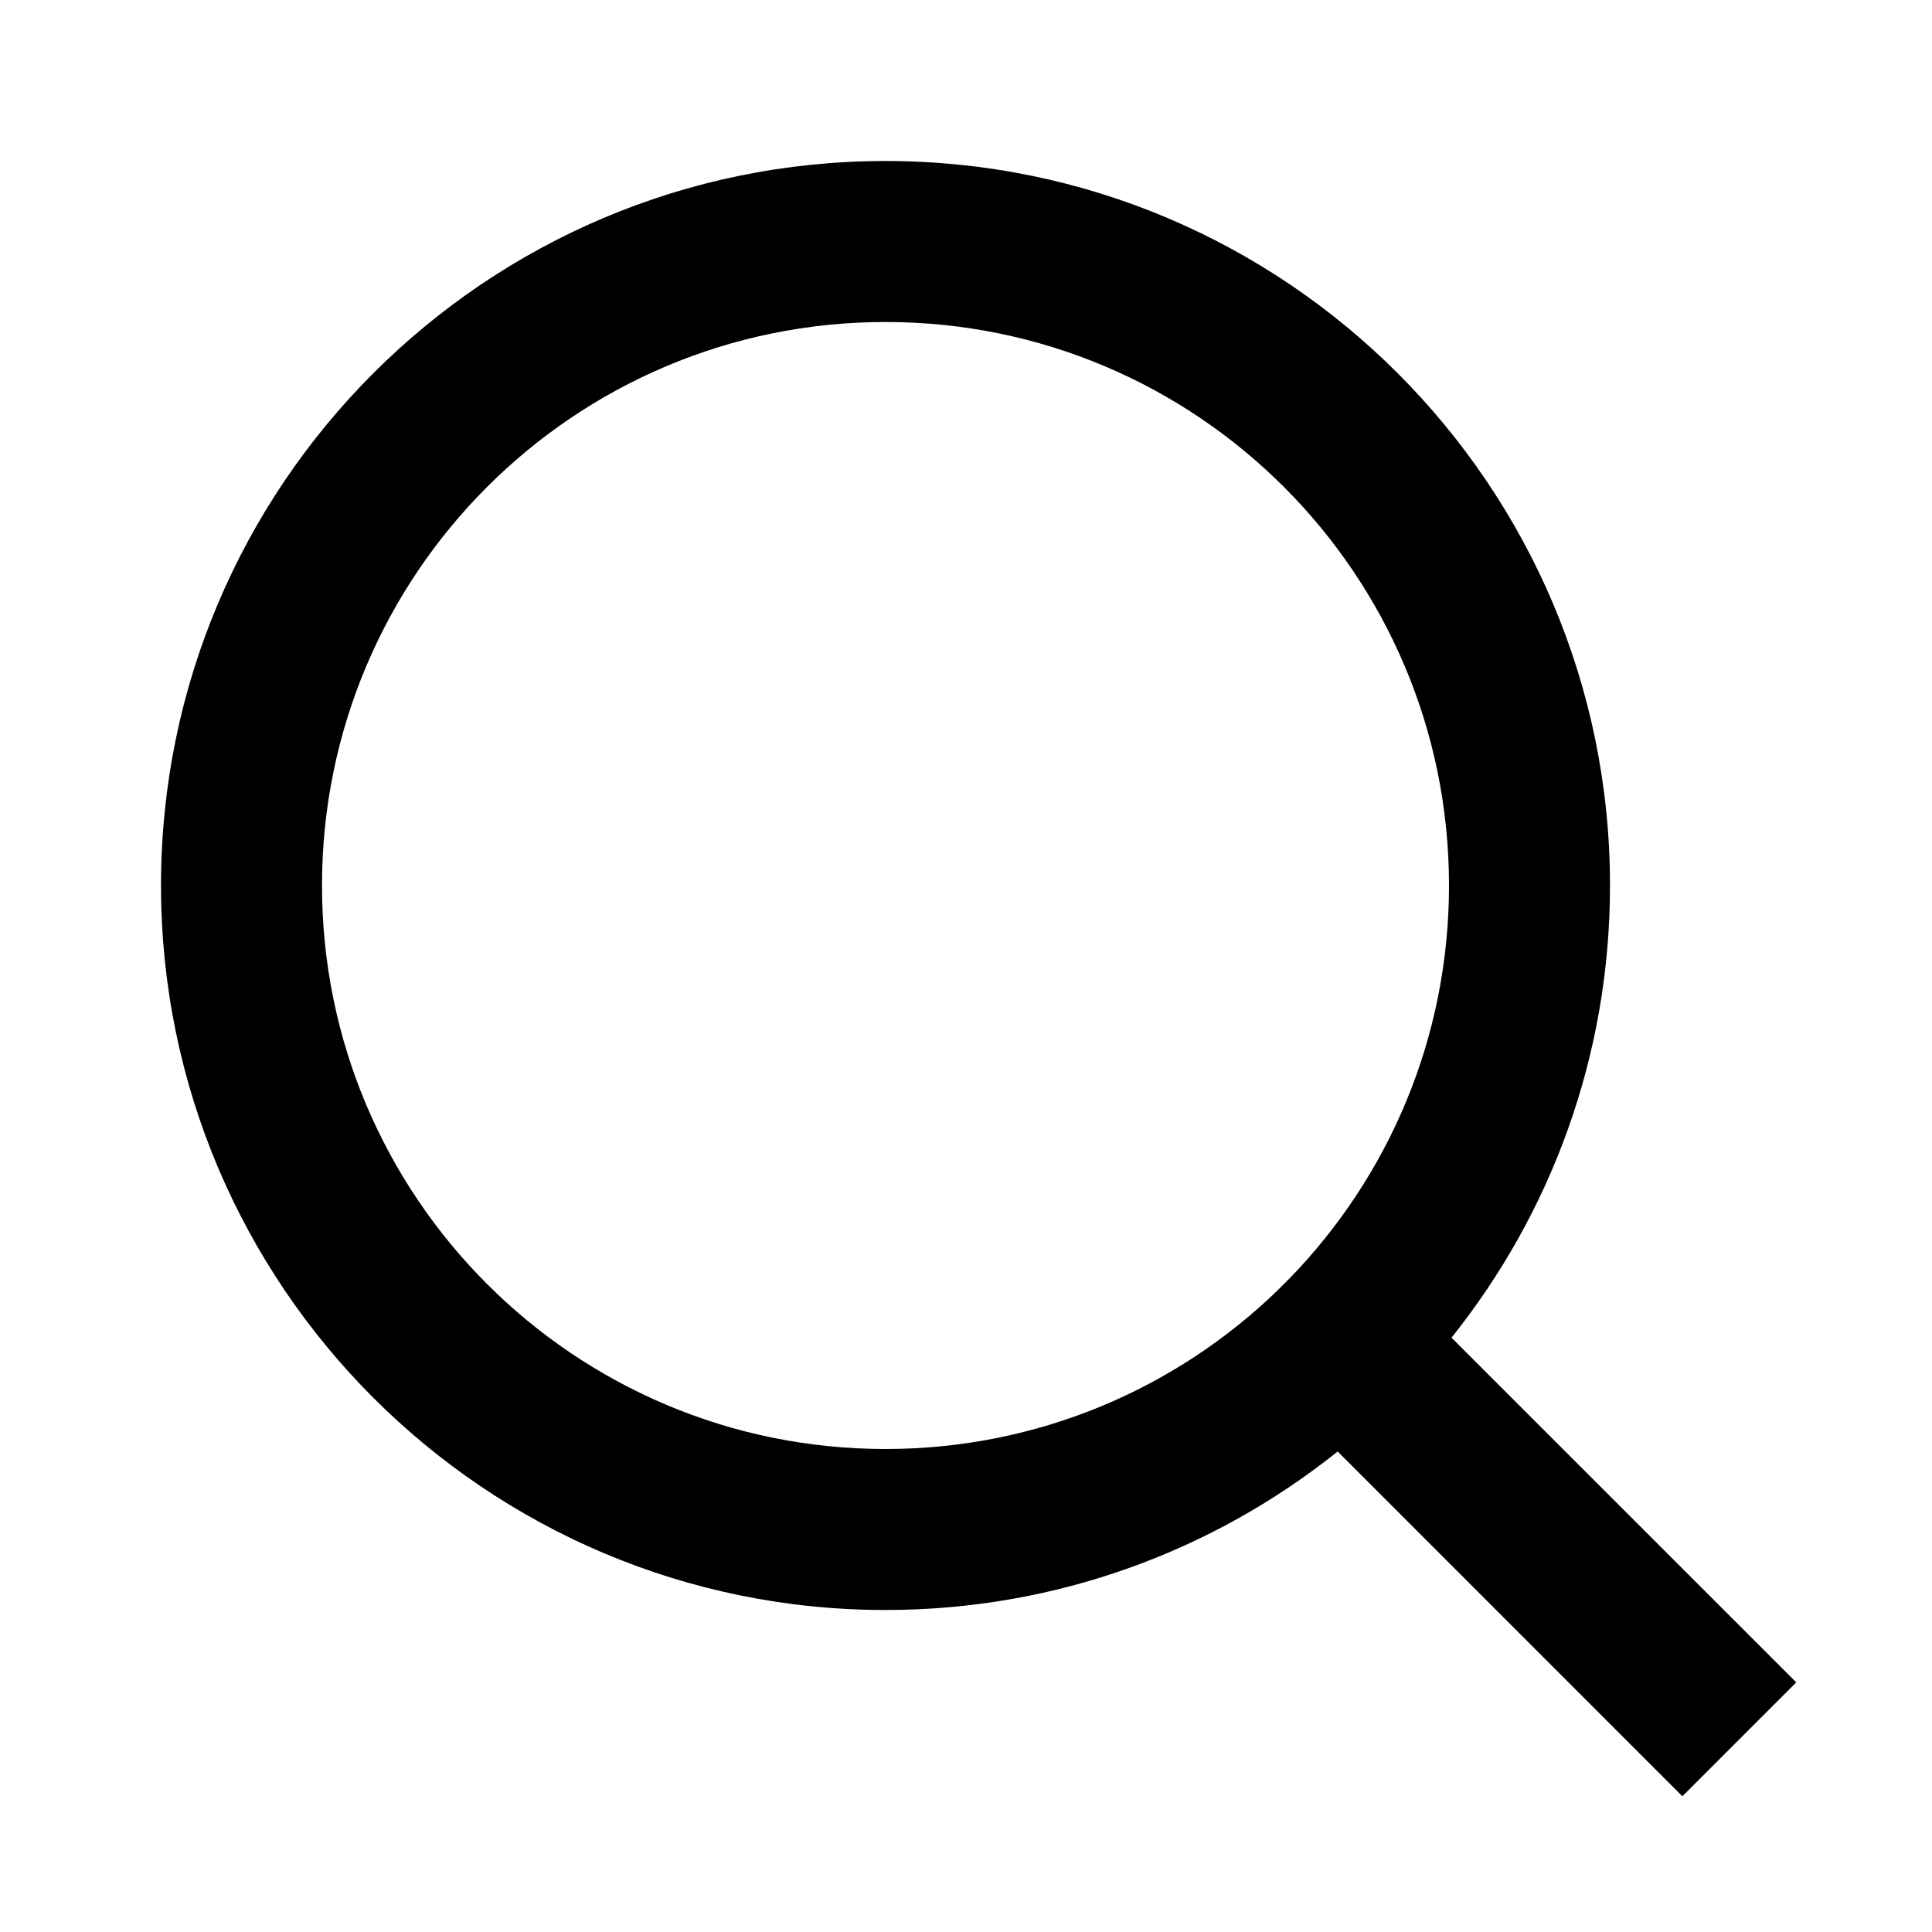
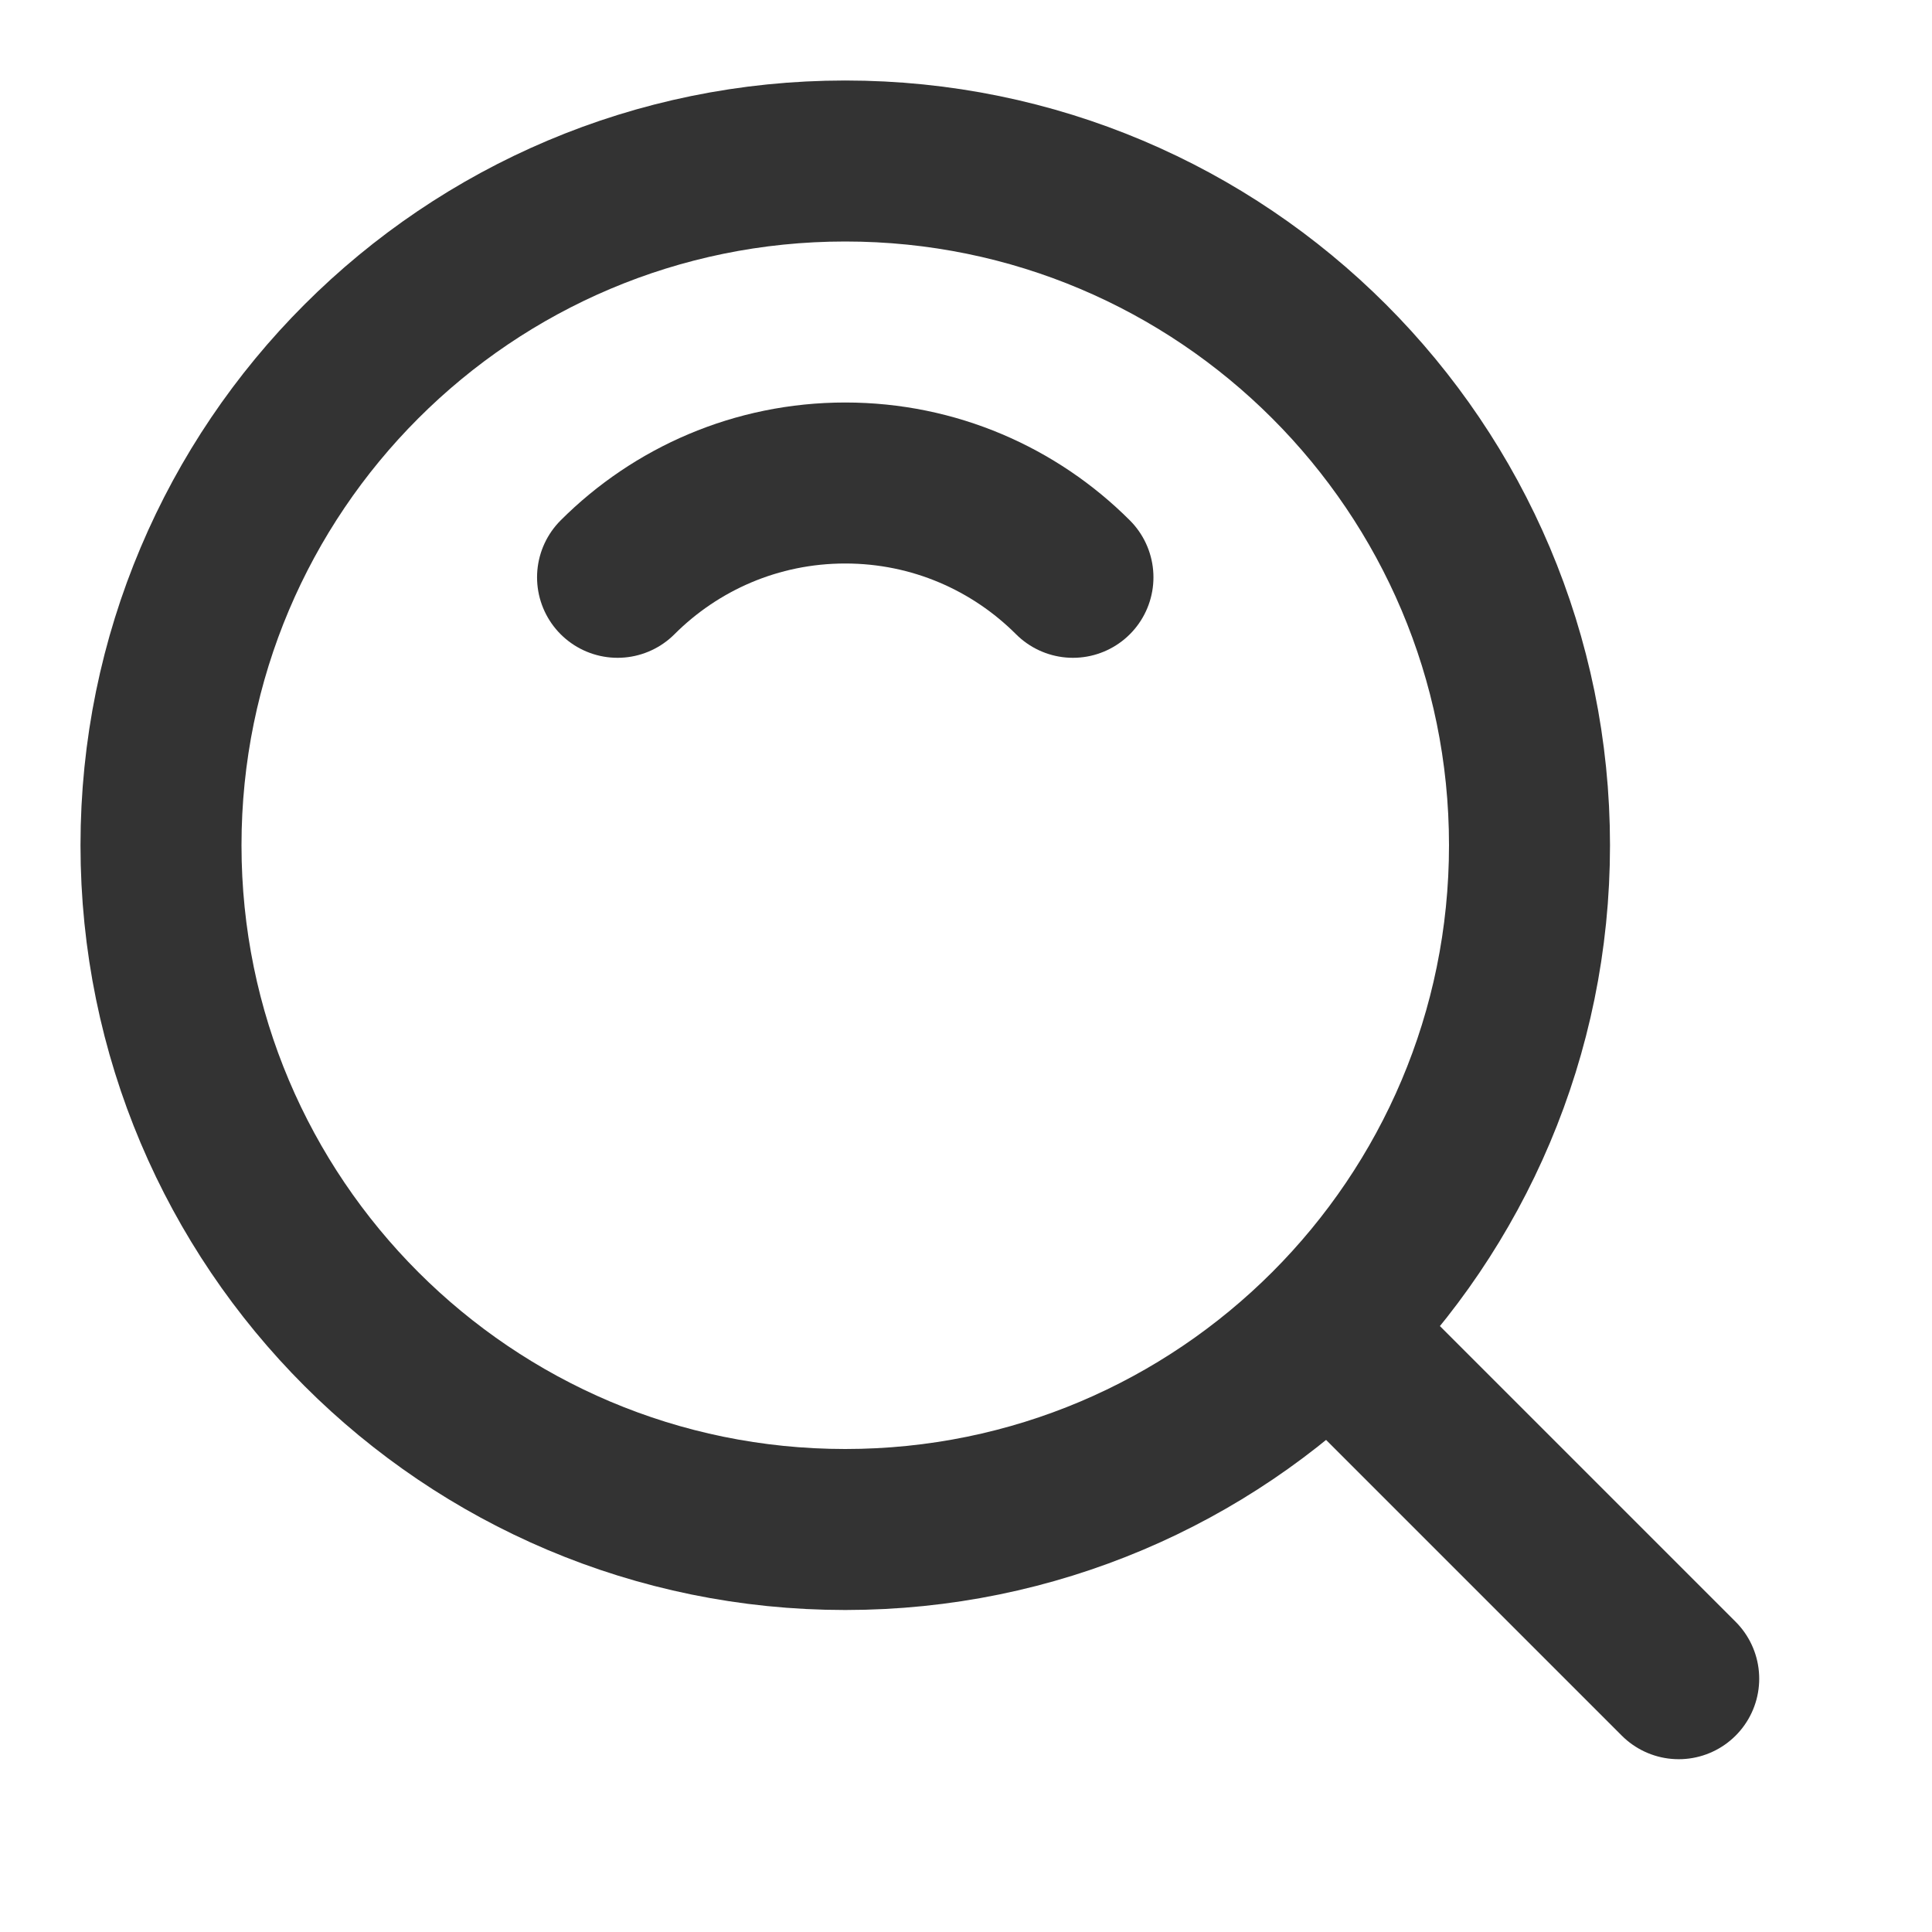
- <svg xmlns="http://www.w3.org/2000/svg" viewBox="0 0 24 24" fill="currentColor">
-   <path d="M18.031 16.617L22.314 20.899L20.899 22.314L16.617 18.031C15.077 19.263 13.124 20 11 20C6.032 20 2 15.968 2 11C2 6.032 6.032 2 11 2C15.968 2 20 6.032 20 11C20 13.124 19.263 15.077 18.031 16.617ZM16.025 15.875C17.247 14.615 18 12.896 18 11C18 7.133 14.867 4 11 4C7.133 4 4 7.133 4 11C4 14.867 7.133 18 11 18C12.896 18 14.615 17.247 15.875 16.025L16.025 15.875Z" />
+ <svg xmlns="http://www.w3.org/2000/svg" width="24" height="24" viewBox="0 0 48 48" fill="none">
+   <path d="M21 38C30.389 38 38 30.389 38 21C38 11.611 30.389 4 21 4C11.611 4 4 11.611 4 21C4 30.389 11.611 38 21 38Z" fill="none" stroke="#333" stroke-width="4" stroke-linejoin="round" />
+   <path d="M26.657 14.343C25.209 12.895 23.209 12 21 12C18.791 12 16.791 12.895 15.343 14.343" stroke="#333" stroke-width="4" stroke-linecap="round" stroke-linejoin="round" />
+   <path d="M33.222 33.222L41.707 41.707" stroke="#333" stroke-width="4" stroke-linecap="round" stroke-linejoin="round" />
</svg>
